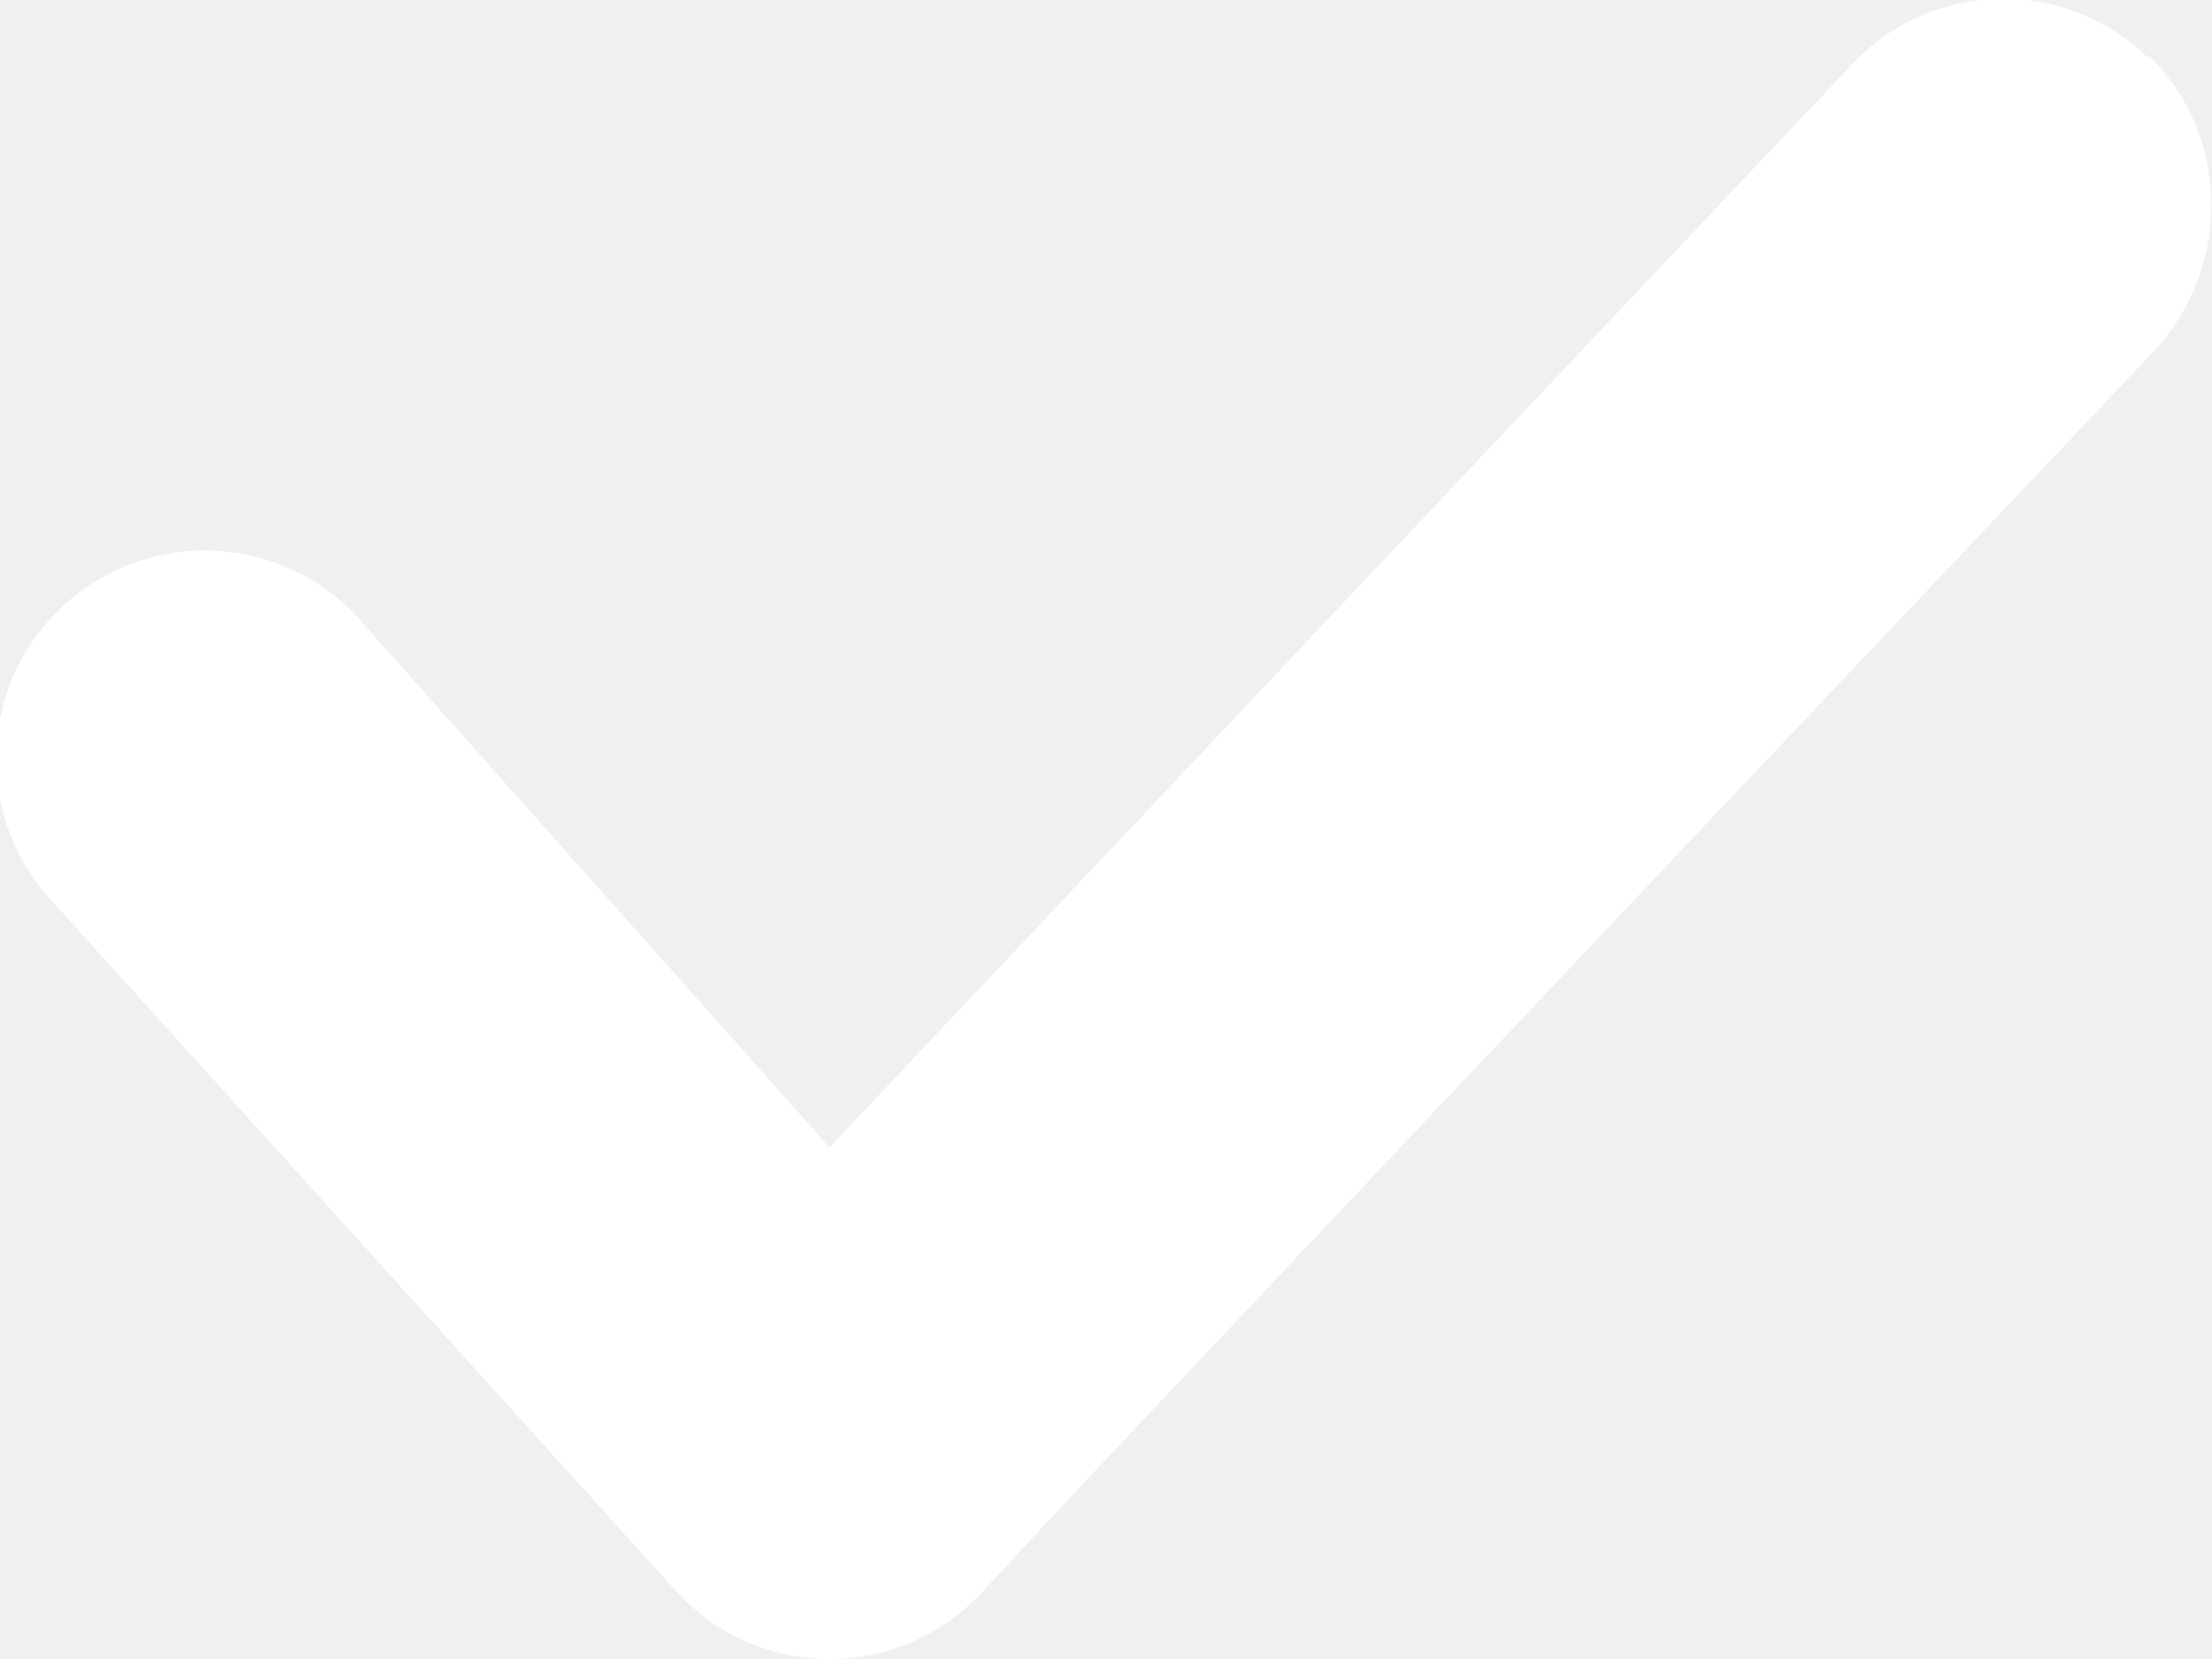
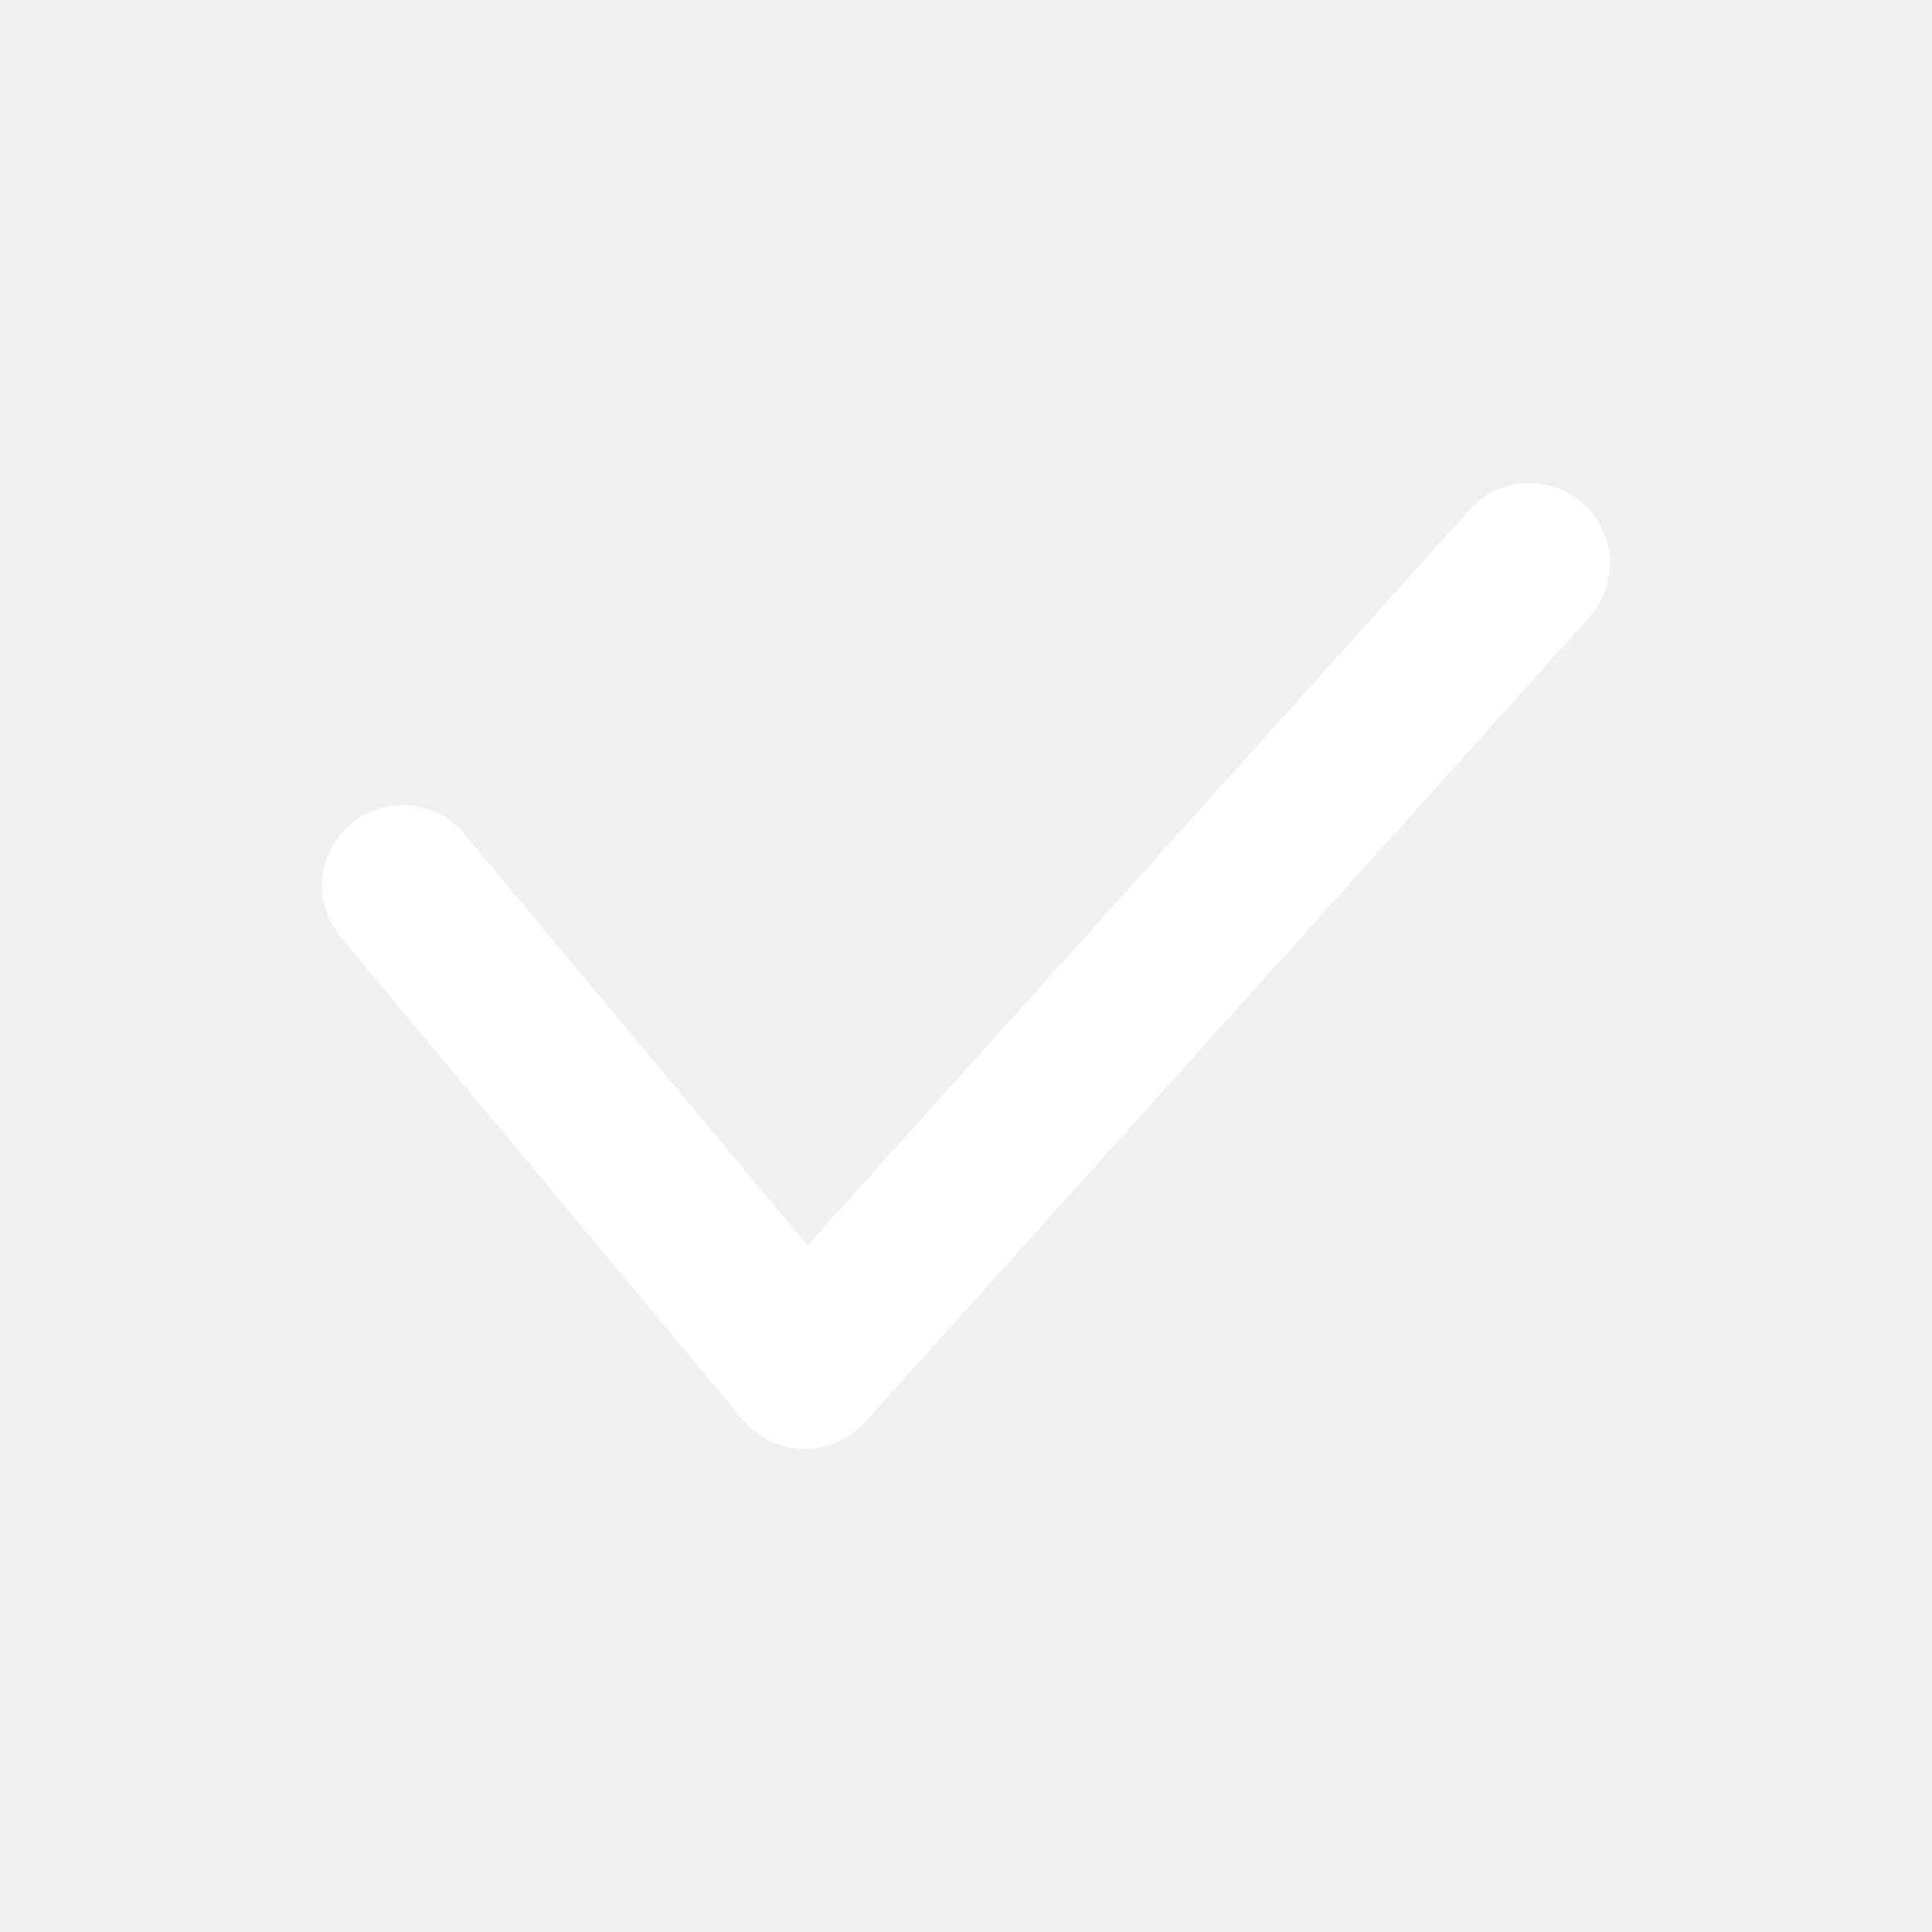
- <svg xmlns="http://www.w3.org/2000/svg" width="8" height="6" fill="none">
-   <path fill-rule="evenodd" clip-rule="evenodd" d="M7.77.2c.3.29.3.77.02 1.07a2233.32 2233.32 0 0 0-3.83 4.05l-.41.44a.75.75 0 0 1-1.1 0L.18 3.25a.75.75 0 0 1 1.12-1.01L3 4.15A4079.66 4079.66 0 0 1 6.71.22.75.75 0 0 1 7.77.21z" fill="#fff" />
+ <svg xmlns="http://www.w3.org/2000/svg" width="12" height="12" viewBox="0 0 12 12" fill="none">
+   <path fill-rule="evenodd" clip-rule="evenodd" d="M9.834 3.128C10.04 3.313 10.056 3.629 9.872 3.834L5.372 8.834C5.275 8.942 5.136 9.003 4.99 9C4.845 8.997 4.709 8.932 4.616 8.82L2.116 5.82C1.939 5.608 1.968 5.293 2.18 5.116C2.392 4.939 2.707 4.968 2.884 5.18L5.015 7.736L9.128 3.166C9.313 2.96 9.629 2.944 9.834 3.128Z" fill="white" />
</svg>
